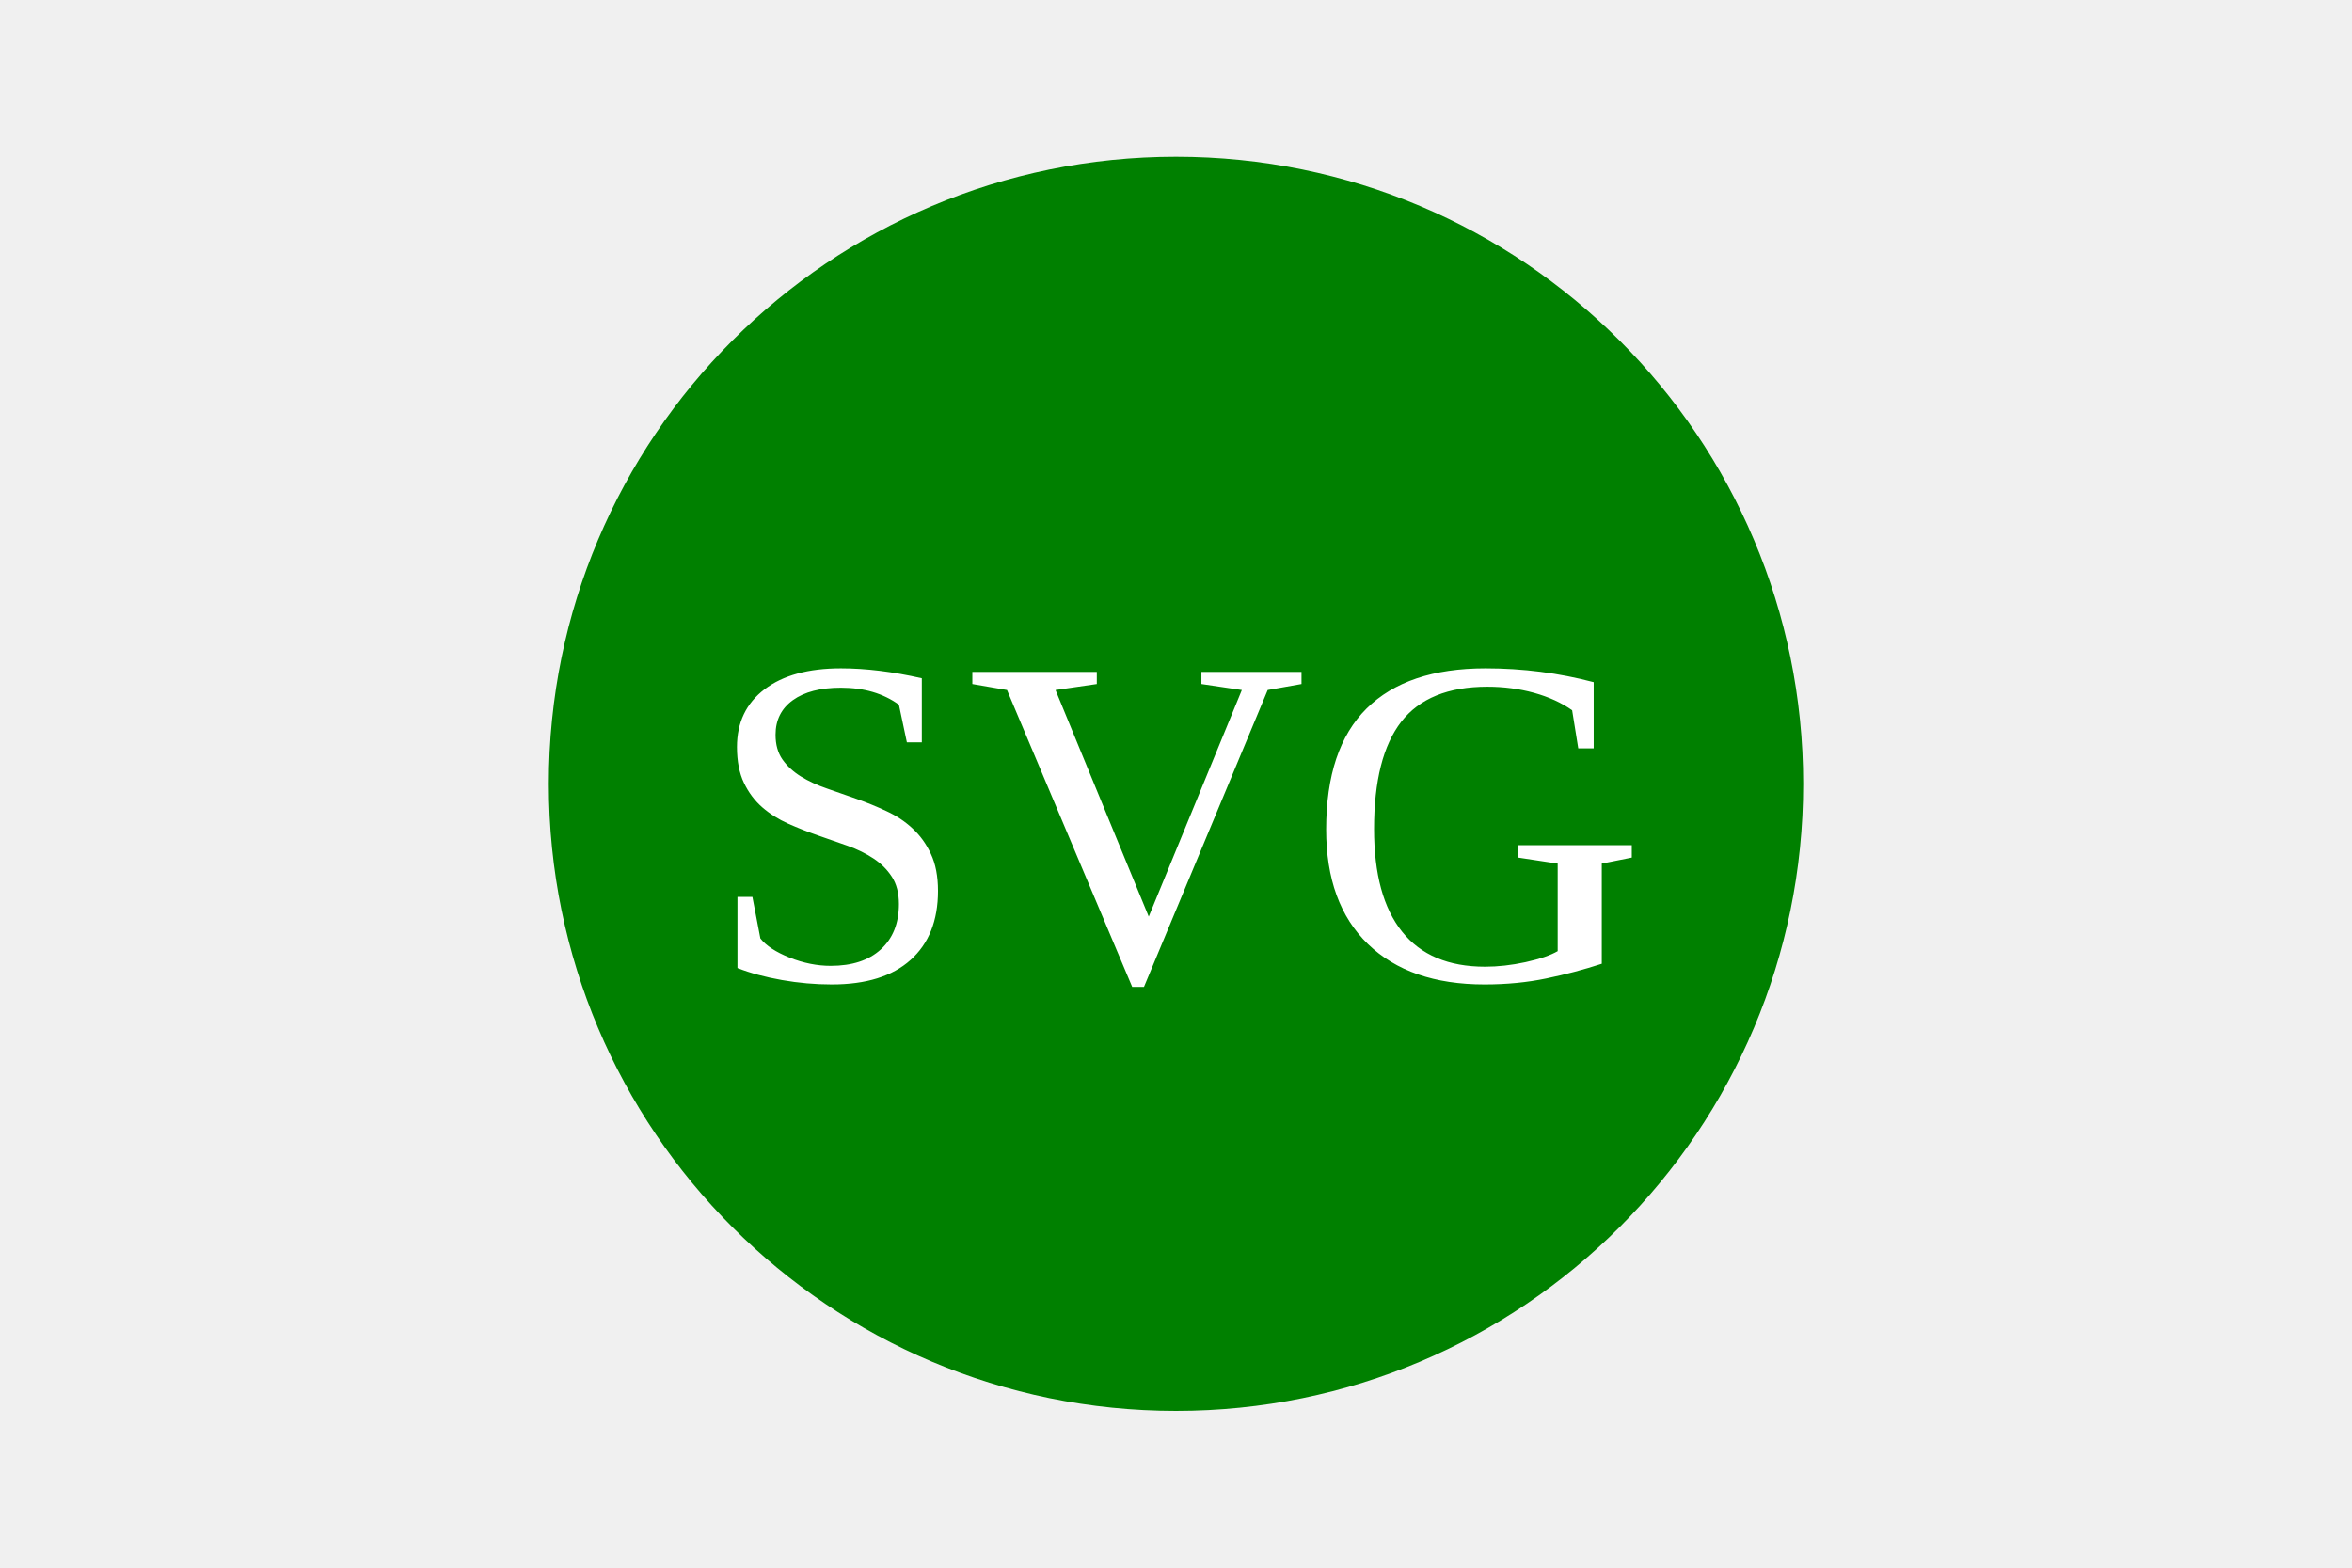
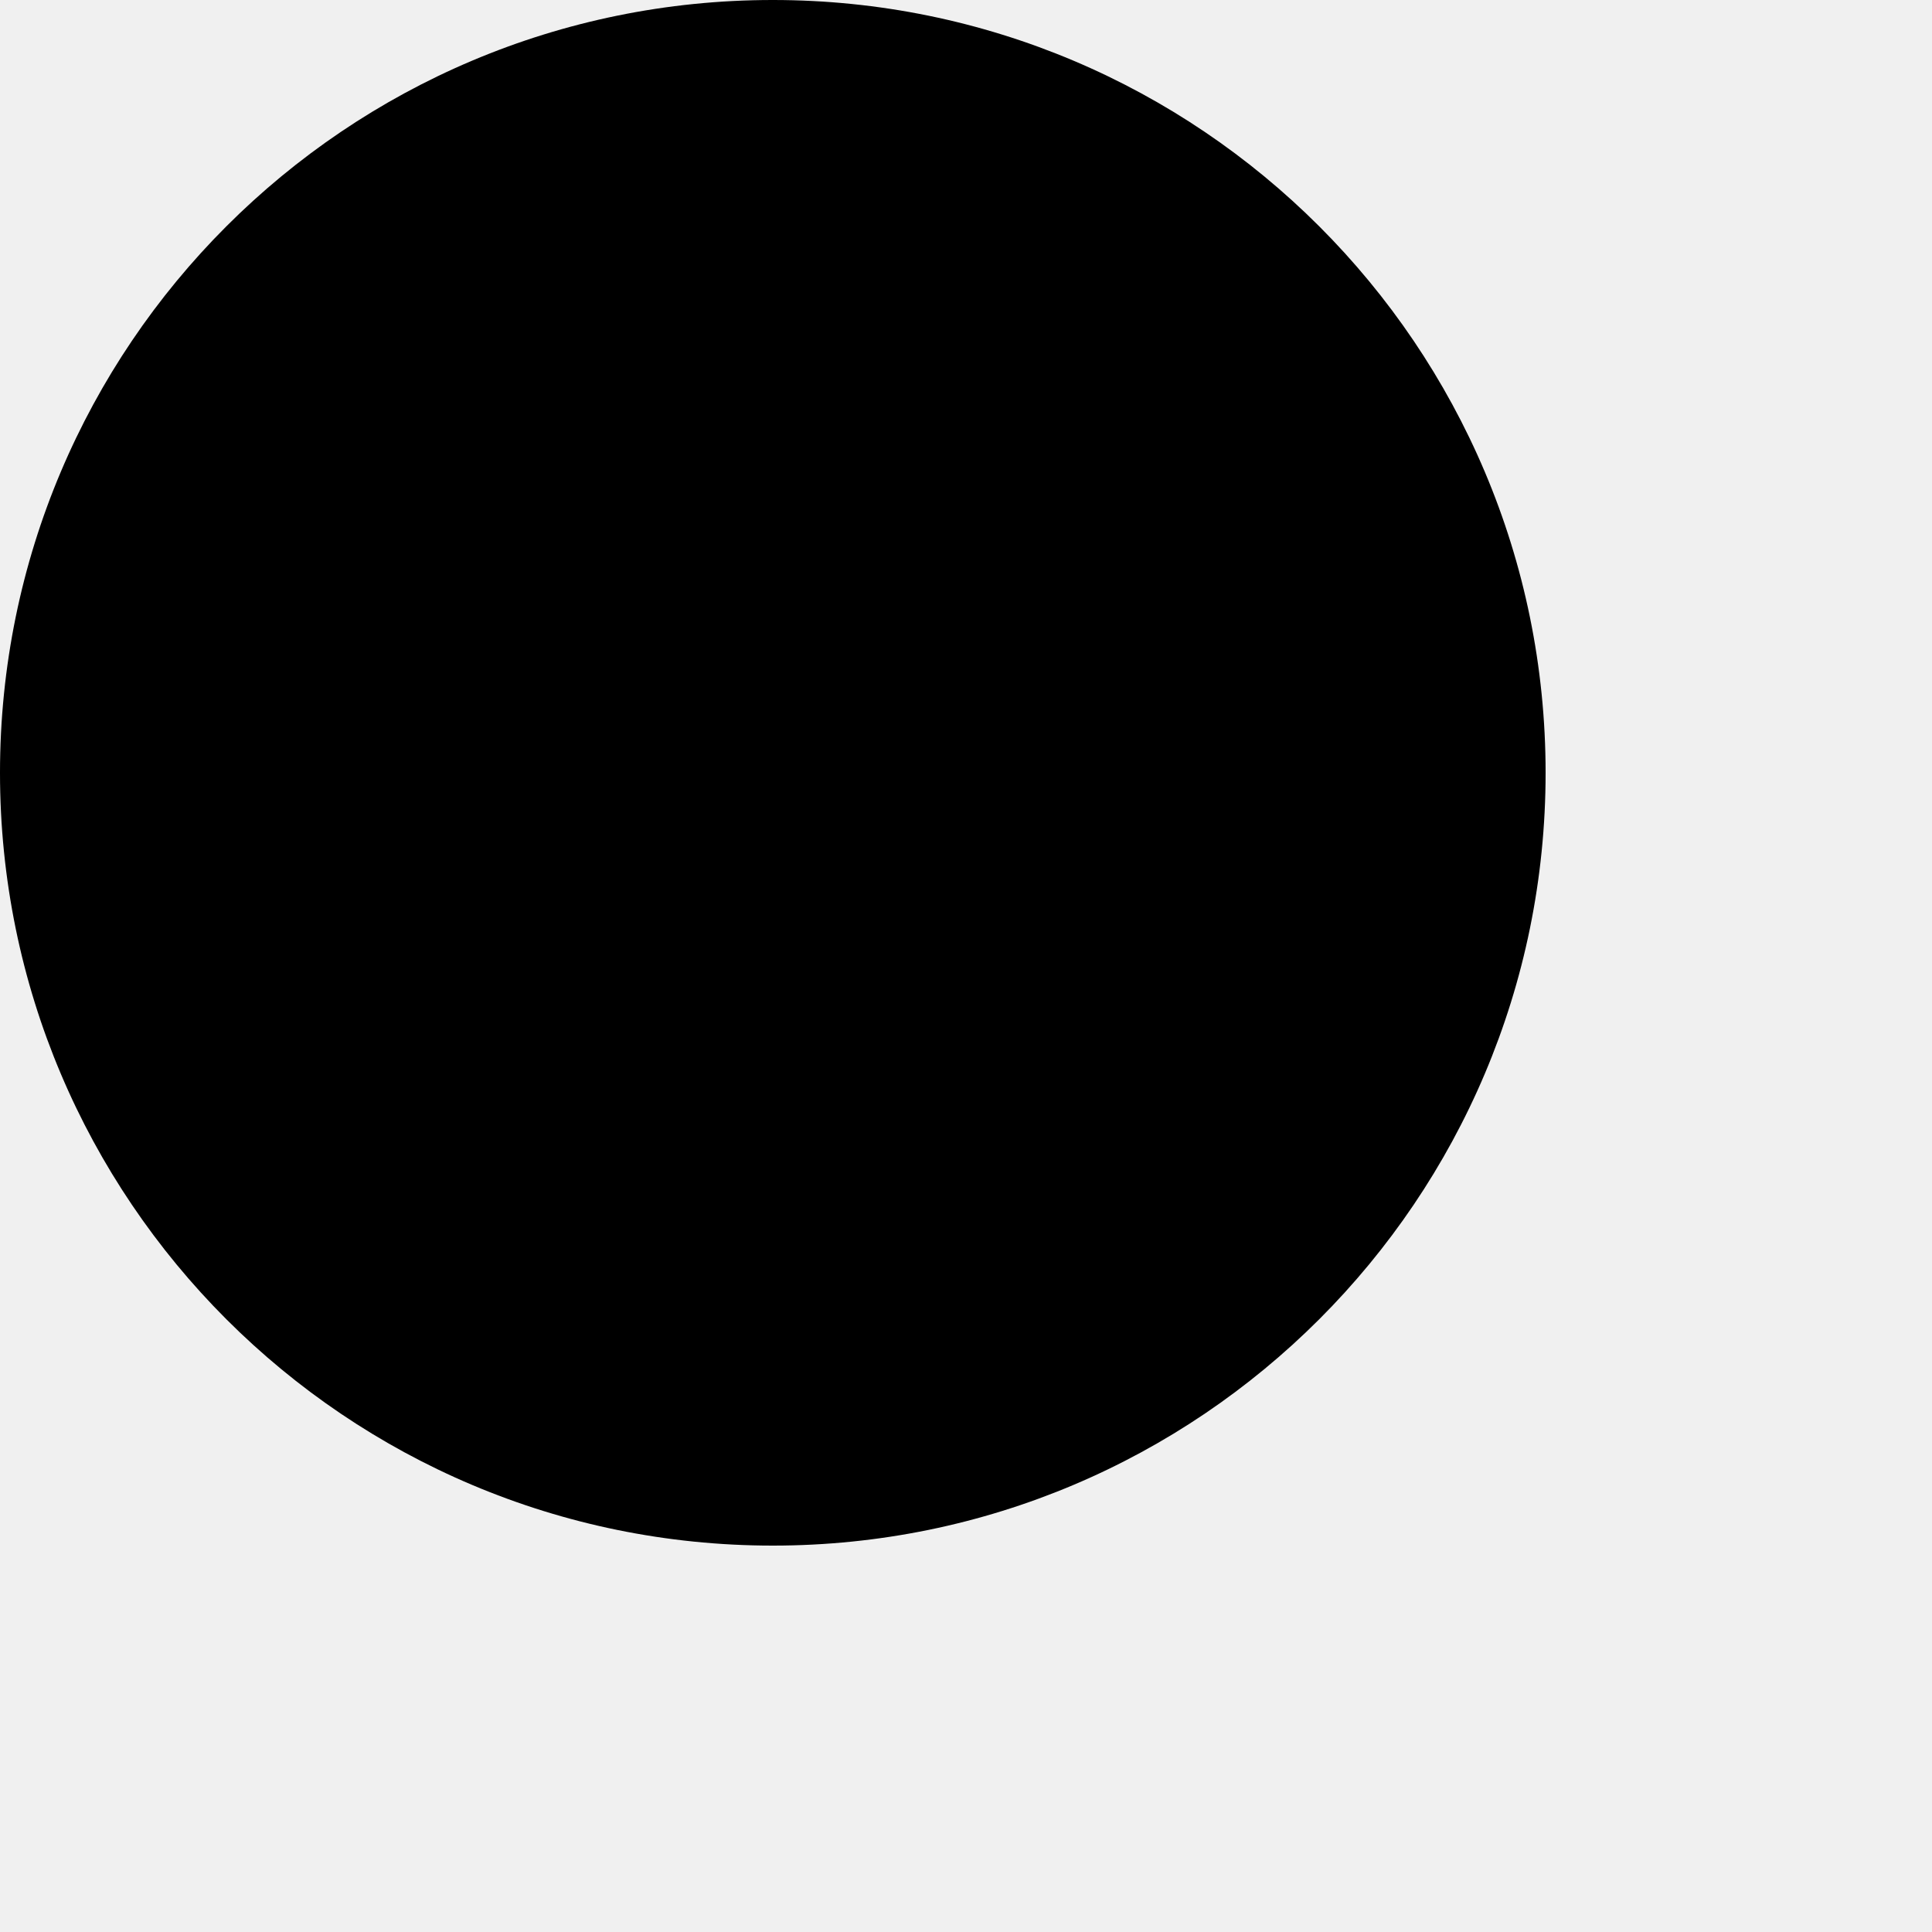
- <svg xmlns="http://www.w3.org/2000/svg" version="1.1" width="300" height="200">
-   <circle cx="150" cy="100" r="80" fill="green" />
-   <text x="150" y="125" font-size="60" text-anchor="middle" fill="white">SVG</text>
+ <svg xmlns="http://www.w3.org/2000/svg" version="1.1" width="250" height="250">
+   <circle cx="100" cy="100" r="100" fill="s" />
+   <text x="100" y="125" font-size="80" text-anchor="middle" fill="">"a"</text>
</svg>
